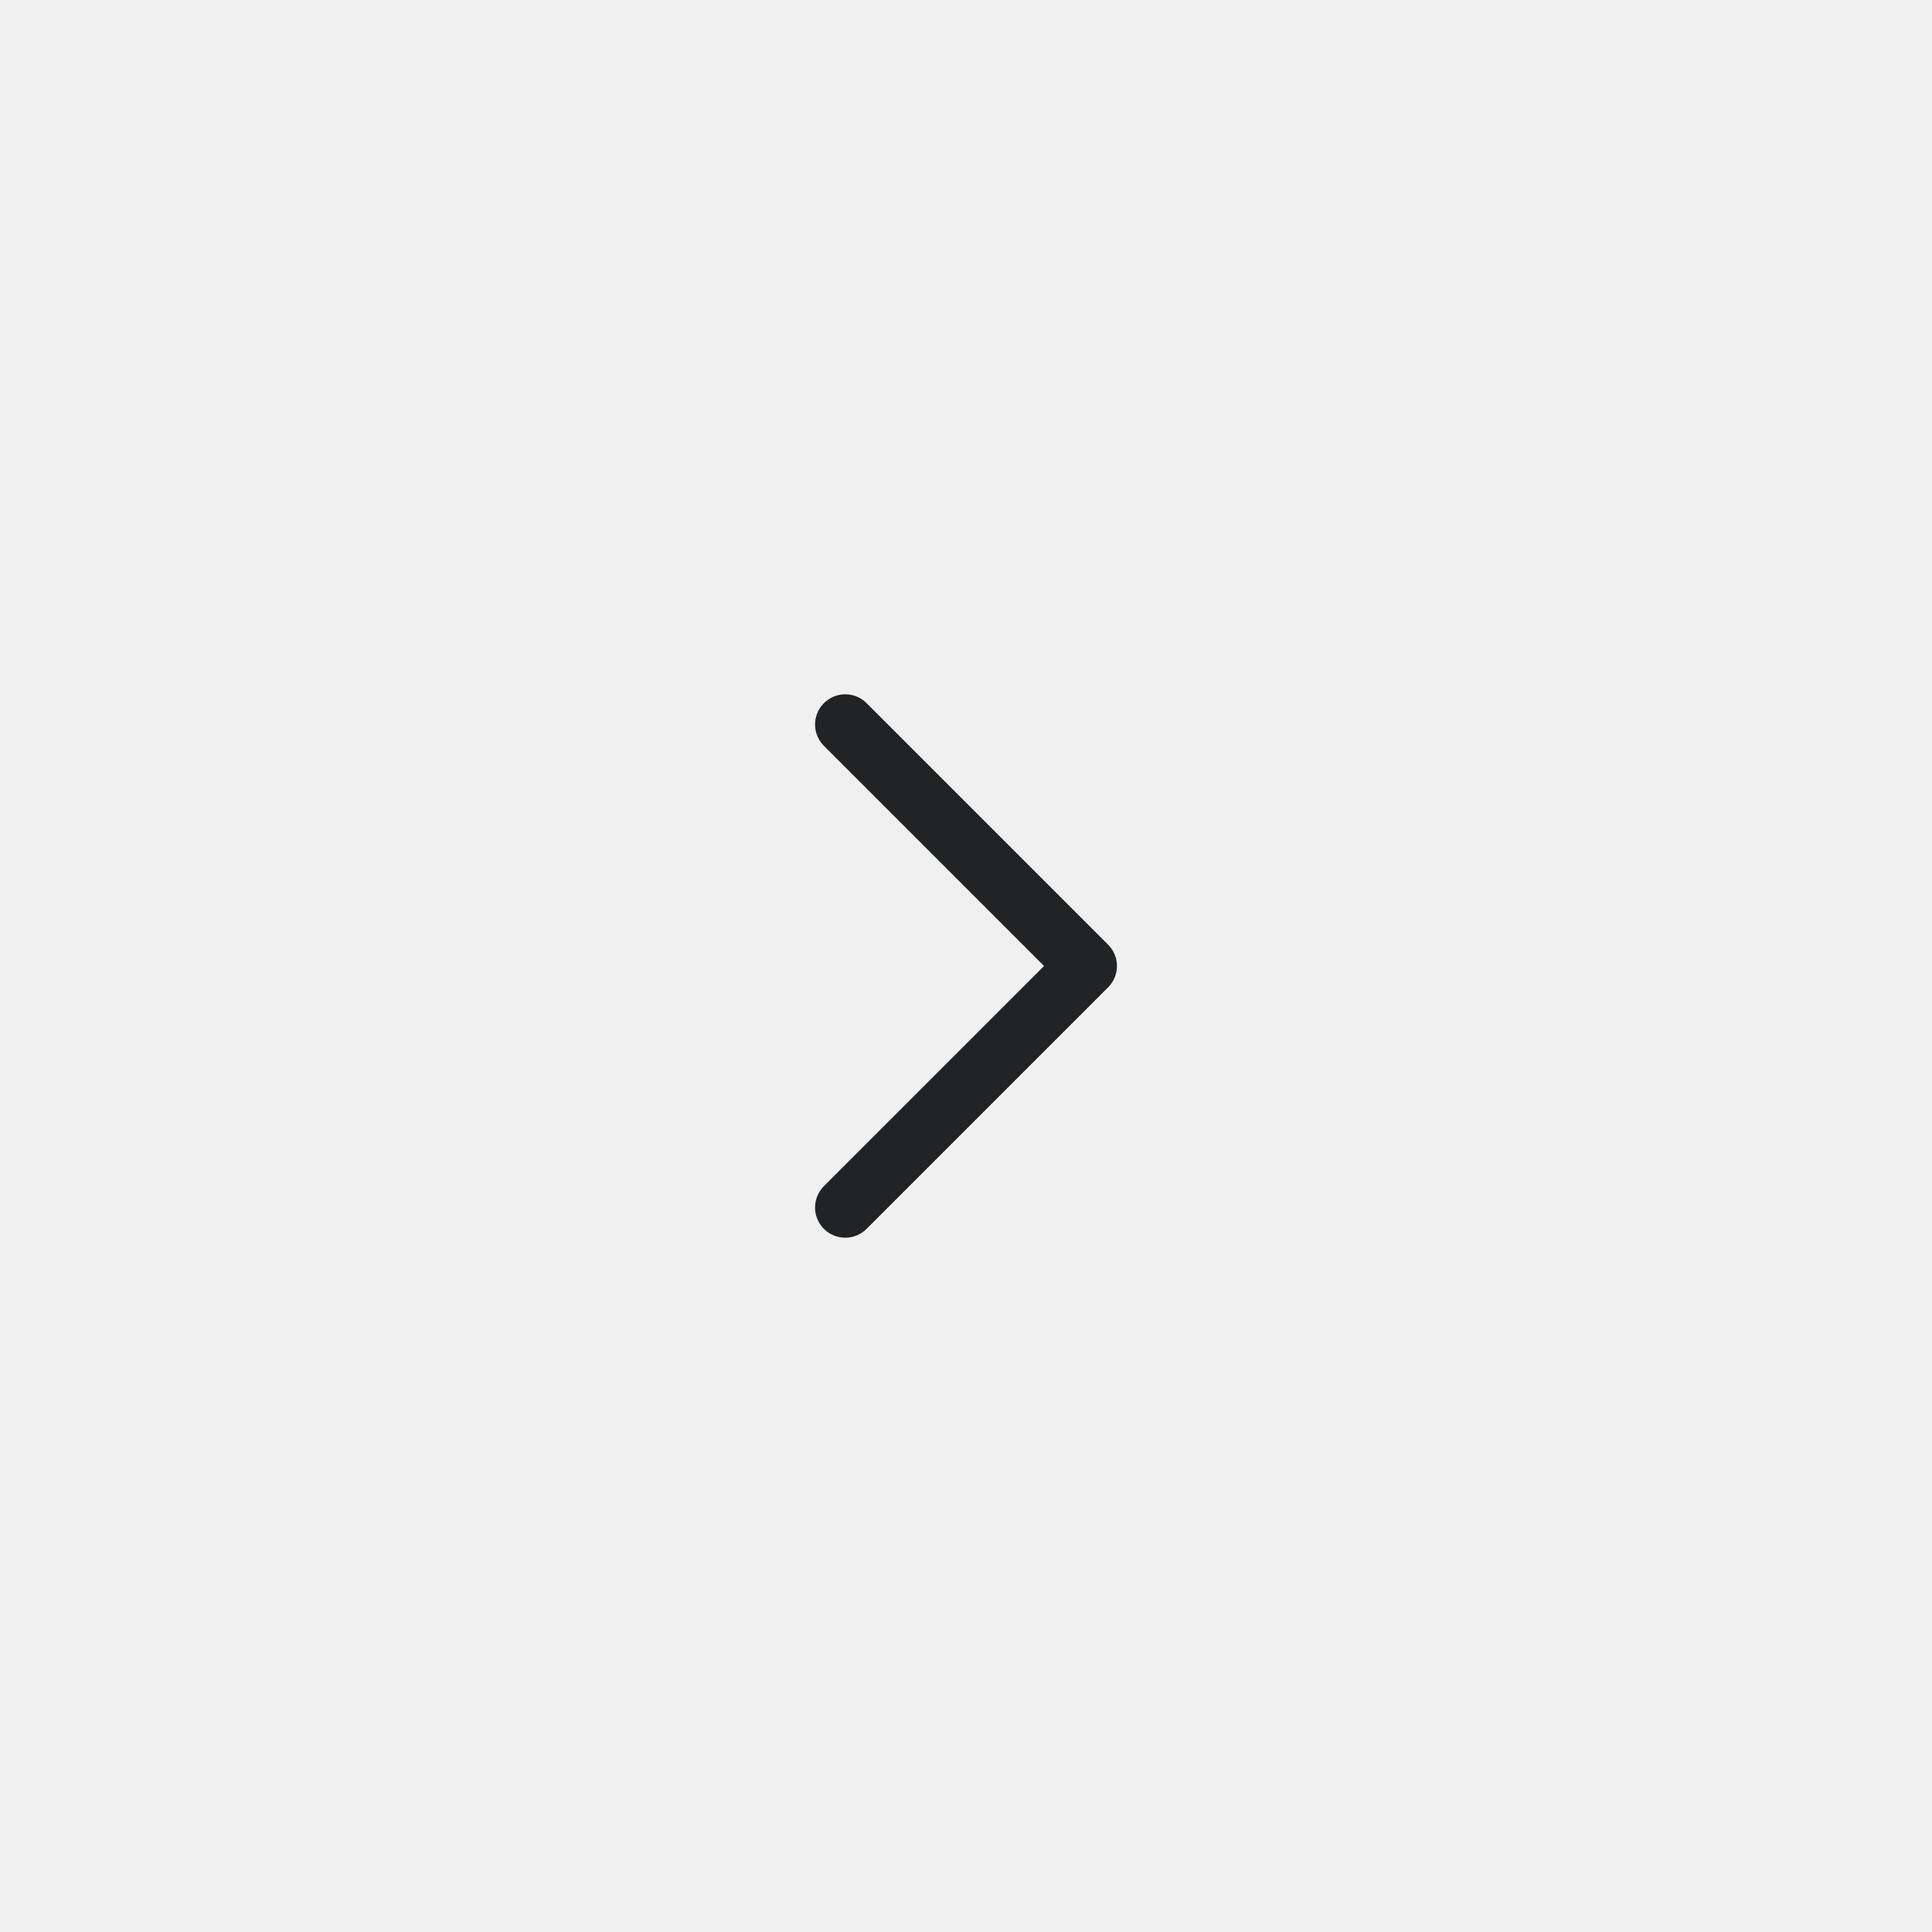
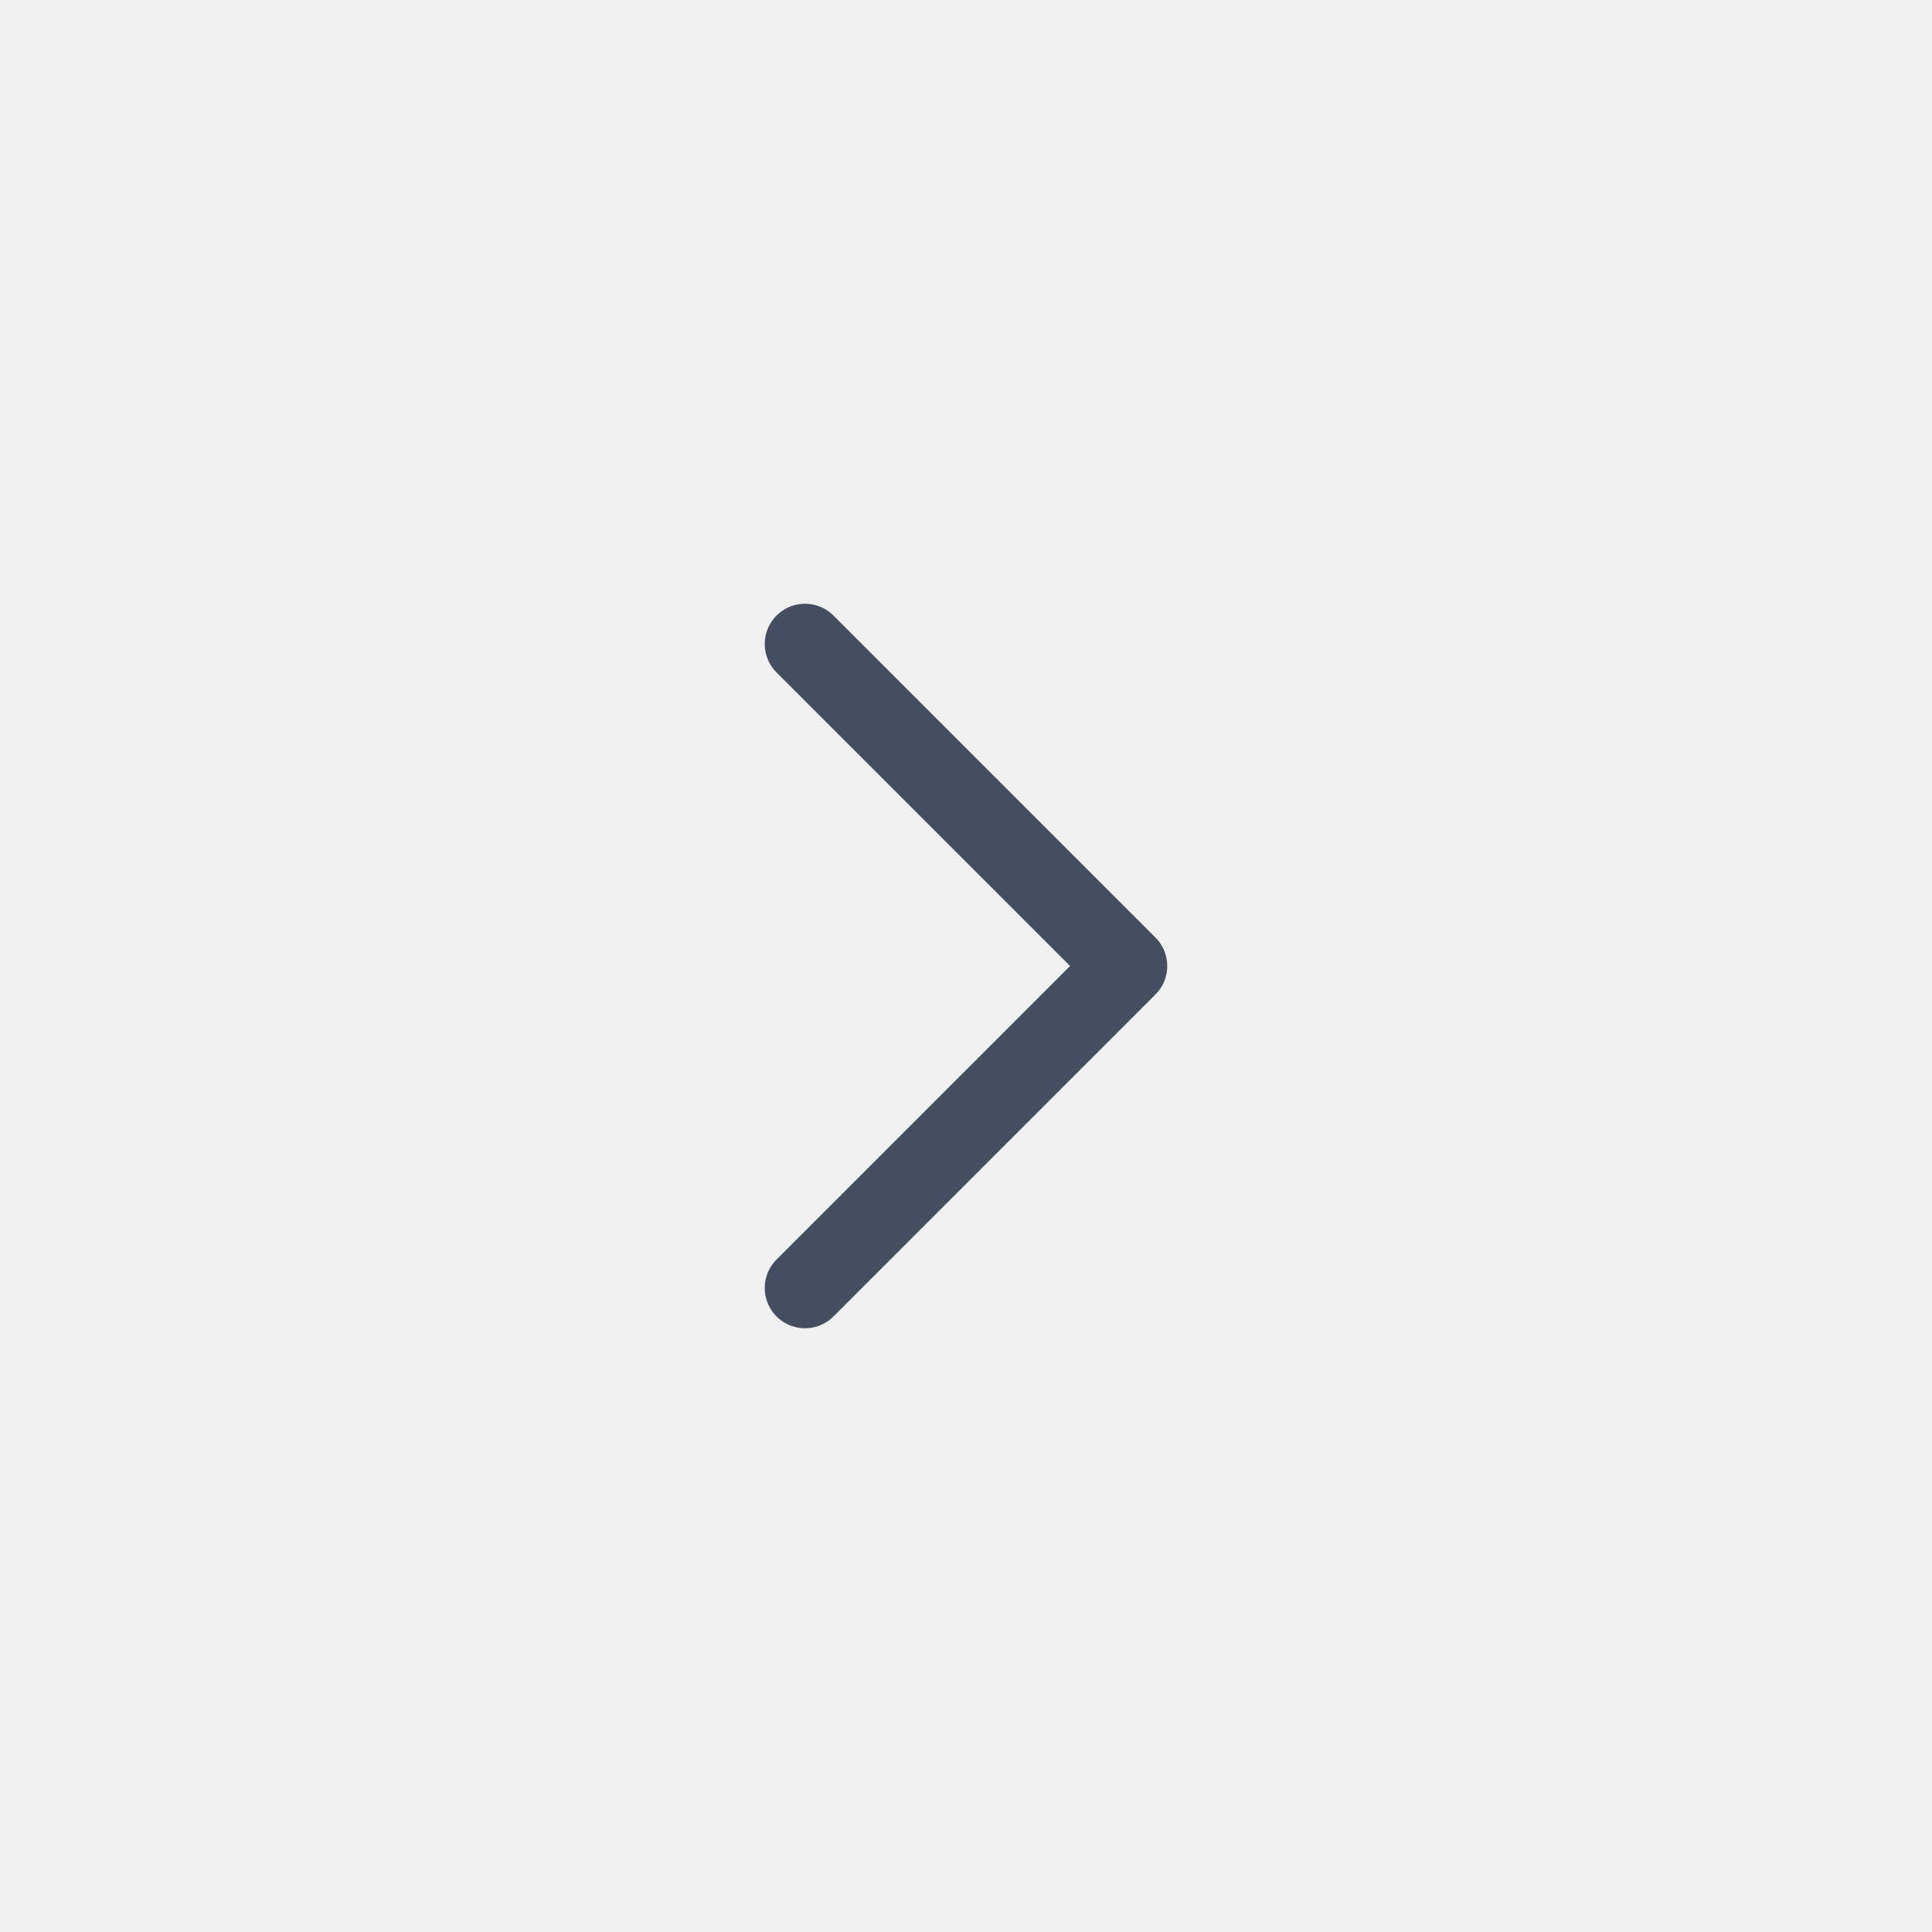
- <svg xmlns="http://www.w3.org/2000/svg" width="32px" height="32px" viewBox="0 0 32 32" version="1.1">
-   <g id="页面-4" stroke="none" stroke-width="1" fill="none" fill-rule="evenodd">
-     <g id="Whiteboard-Guidelines" transform="translate(-576, -374)">
-       <g id="next" transform="translate(576, 374)">
-         <rect id="矩形备份-23" fill="#FFFFFF" opacity="0.01" x="0" y="0" width="32" height="32" />
-         <polyline id="路径-11备份-5" stroke="#212324" stroke-linecap="round" stroke-linejoin="round" transform="translate(16, 16) scale(-1, 1) rotate(-360) translate(-16, -16) " points="18 20 16 18 14 16 16 14 18 12" />
-       </g>
+ <svg xmlns="http://www.w3.org/2000/svg" width="24px" height="24px" viewBox="0 0 24 24" version="1.1">
+   <g id="页面-1" stroke="none" stroke-width="1" fill="none" fill-rule="evenodd" stroke-linecap="round" stroke-linejoin="round">
+     <g id="切图" transform="translate(-88, -404)" stroke="#444E60">
+       <polyline id="路径-11备份-5" transform="translate(100, 416) scale(-1, 1) rotate(-360) translate(-100, -416) " points="102 420 100 418 98 416 100 414 102 412" />
    </g>
  </g>
</svg>
